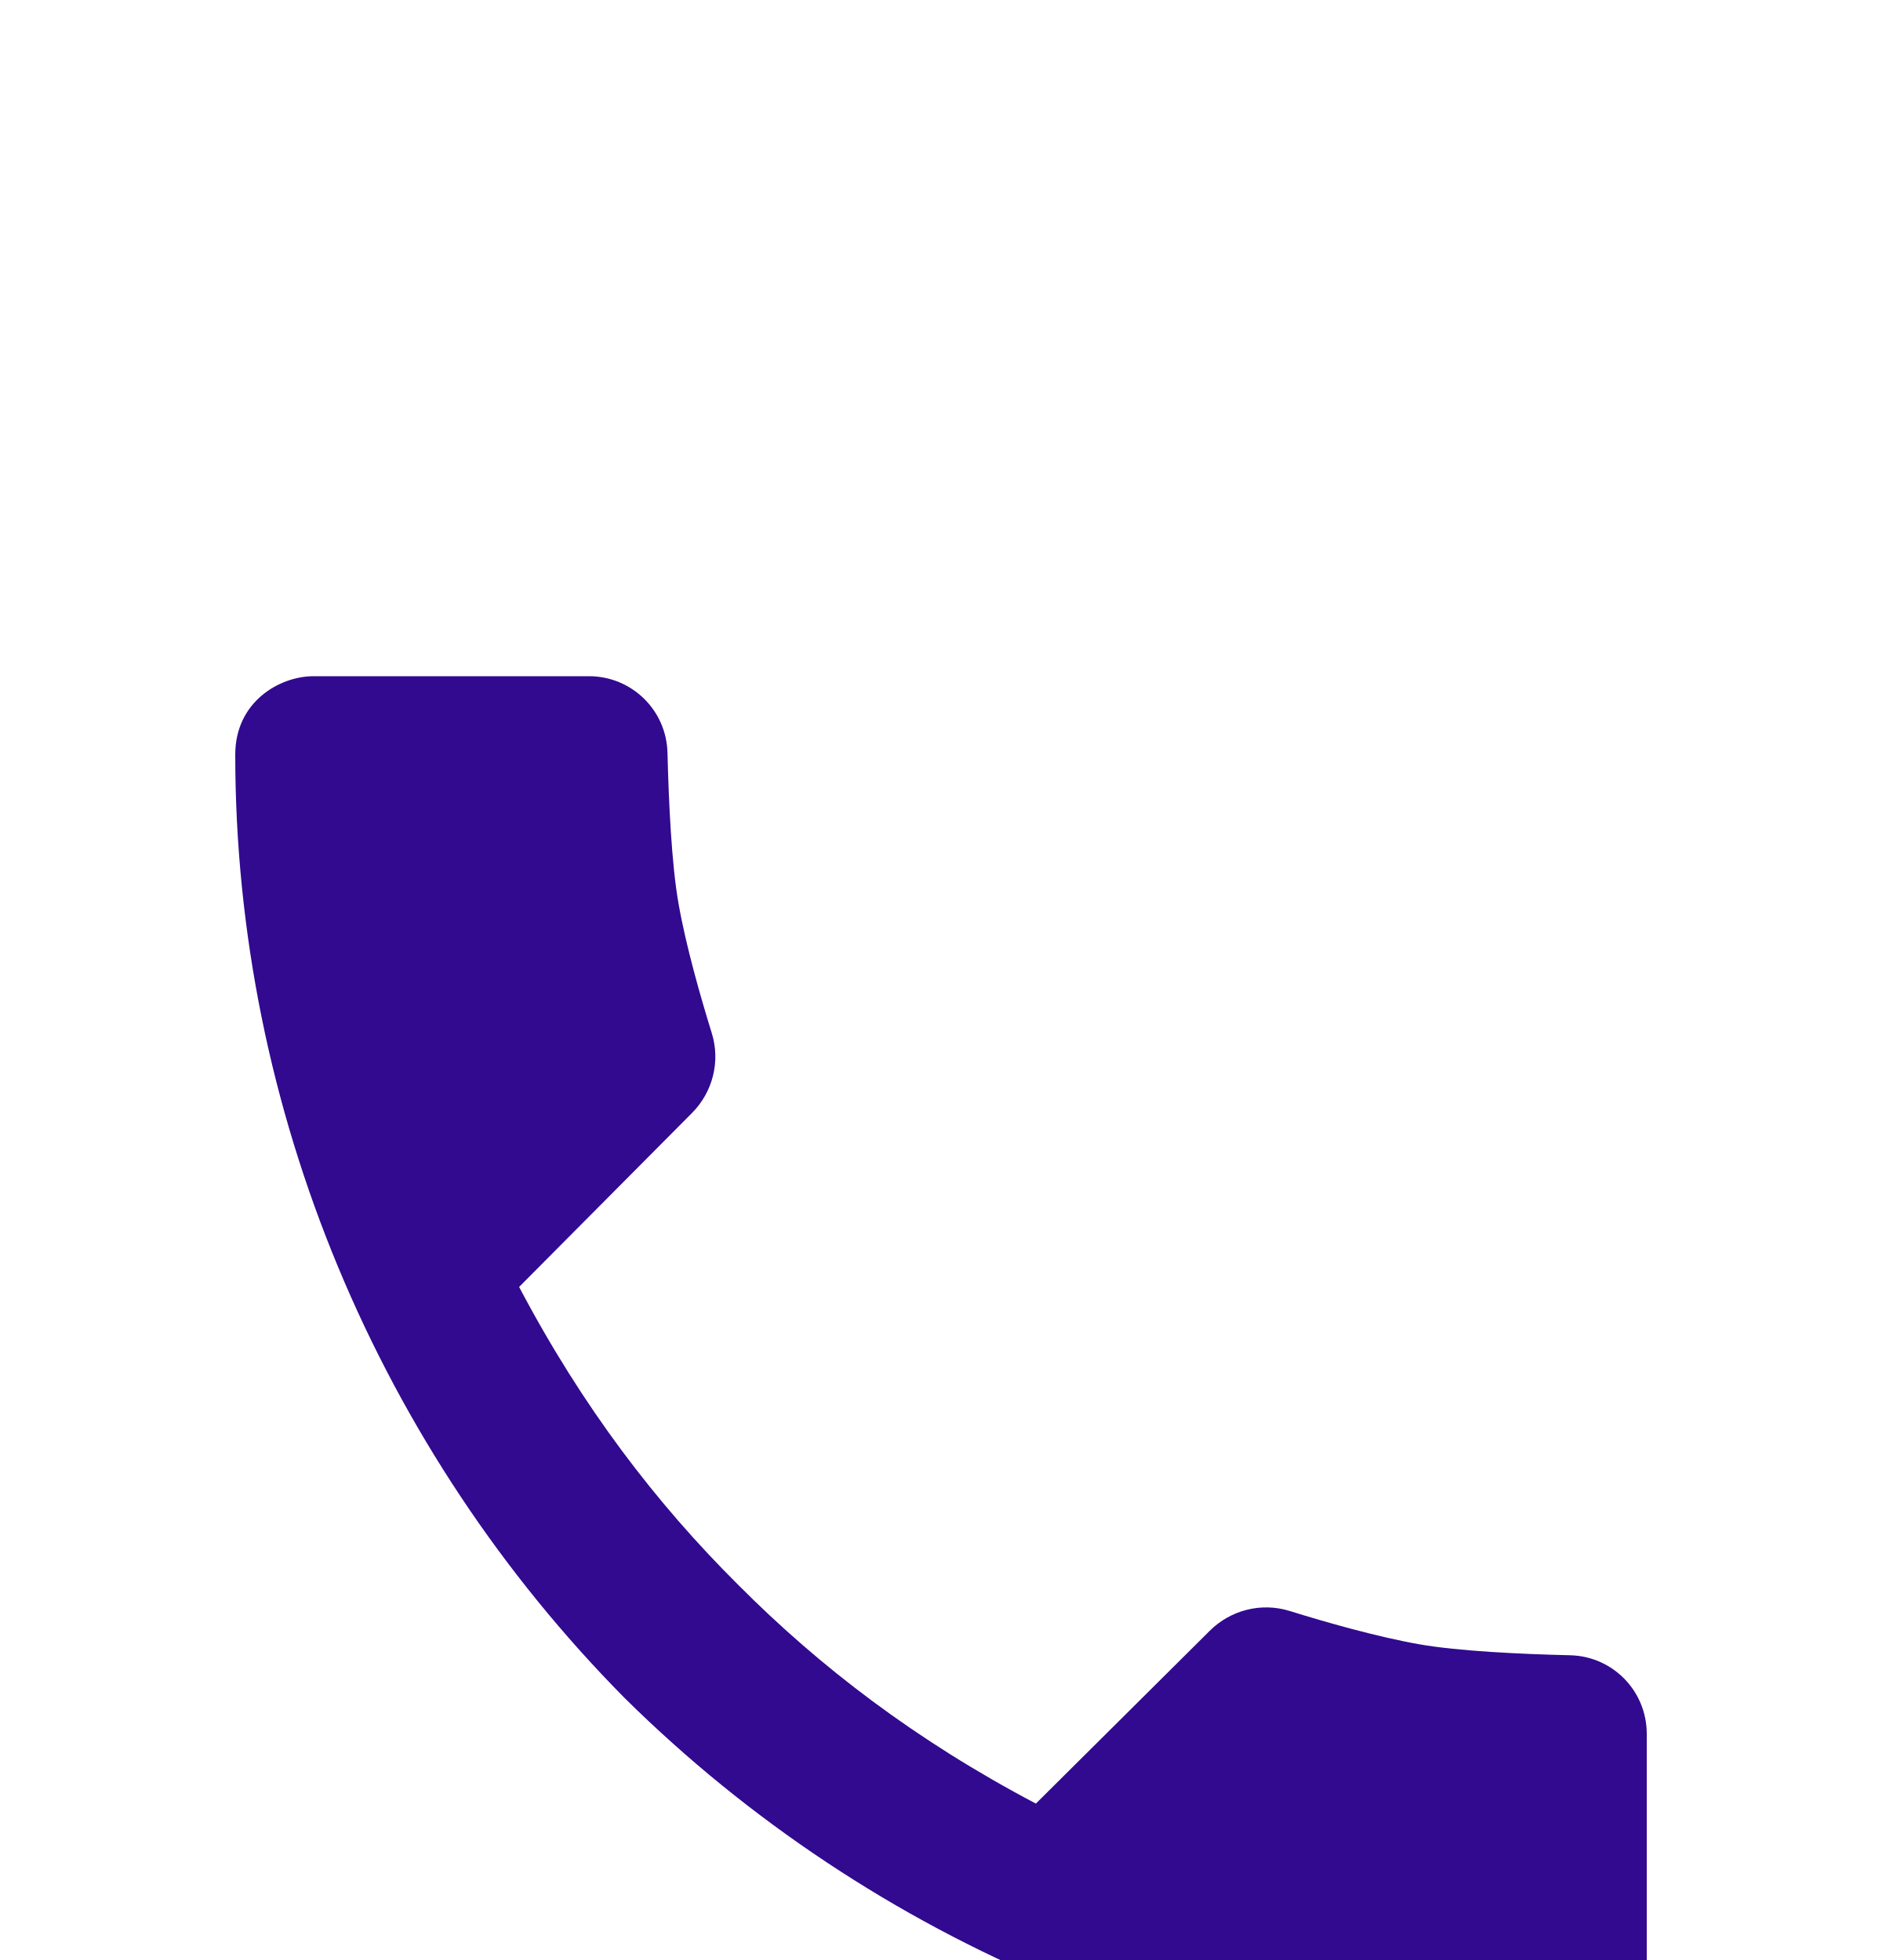
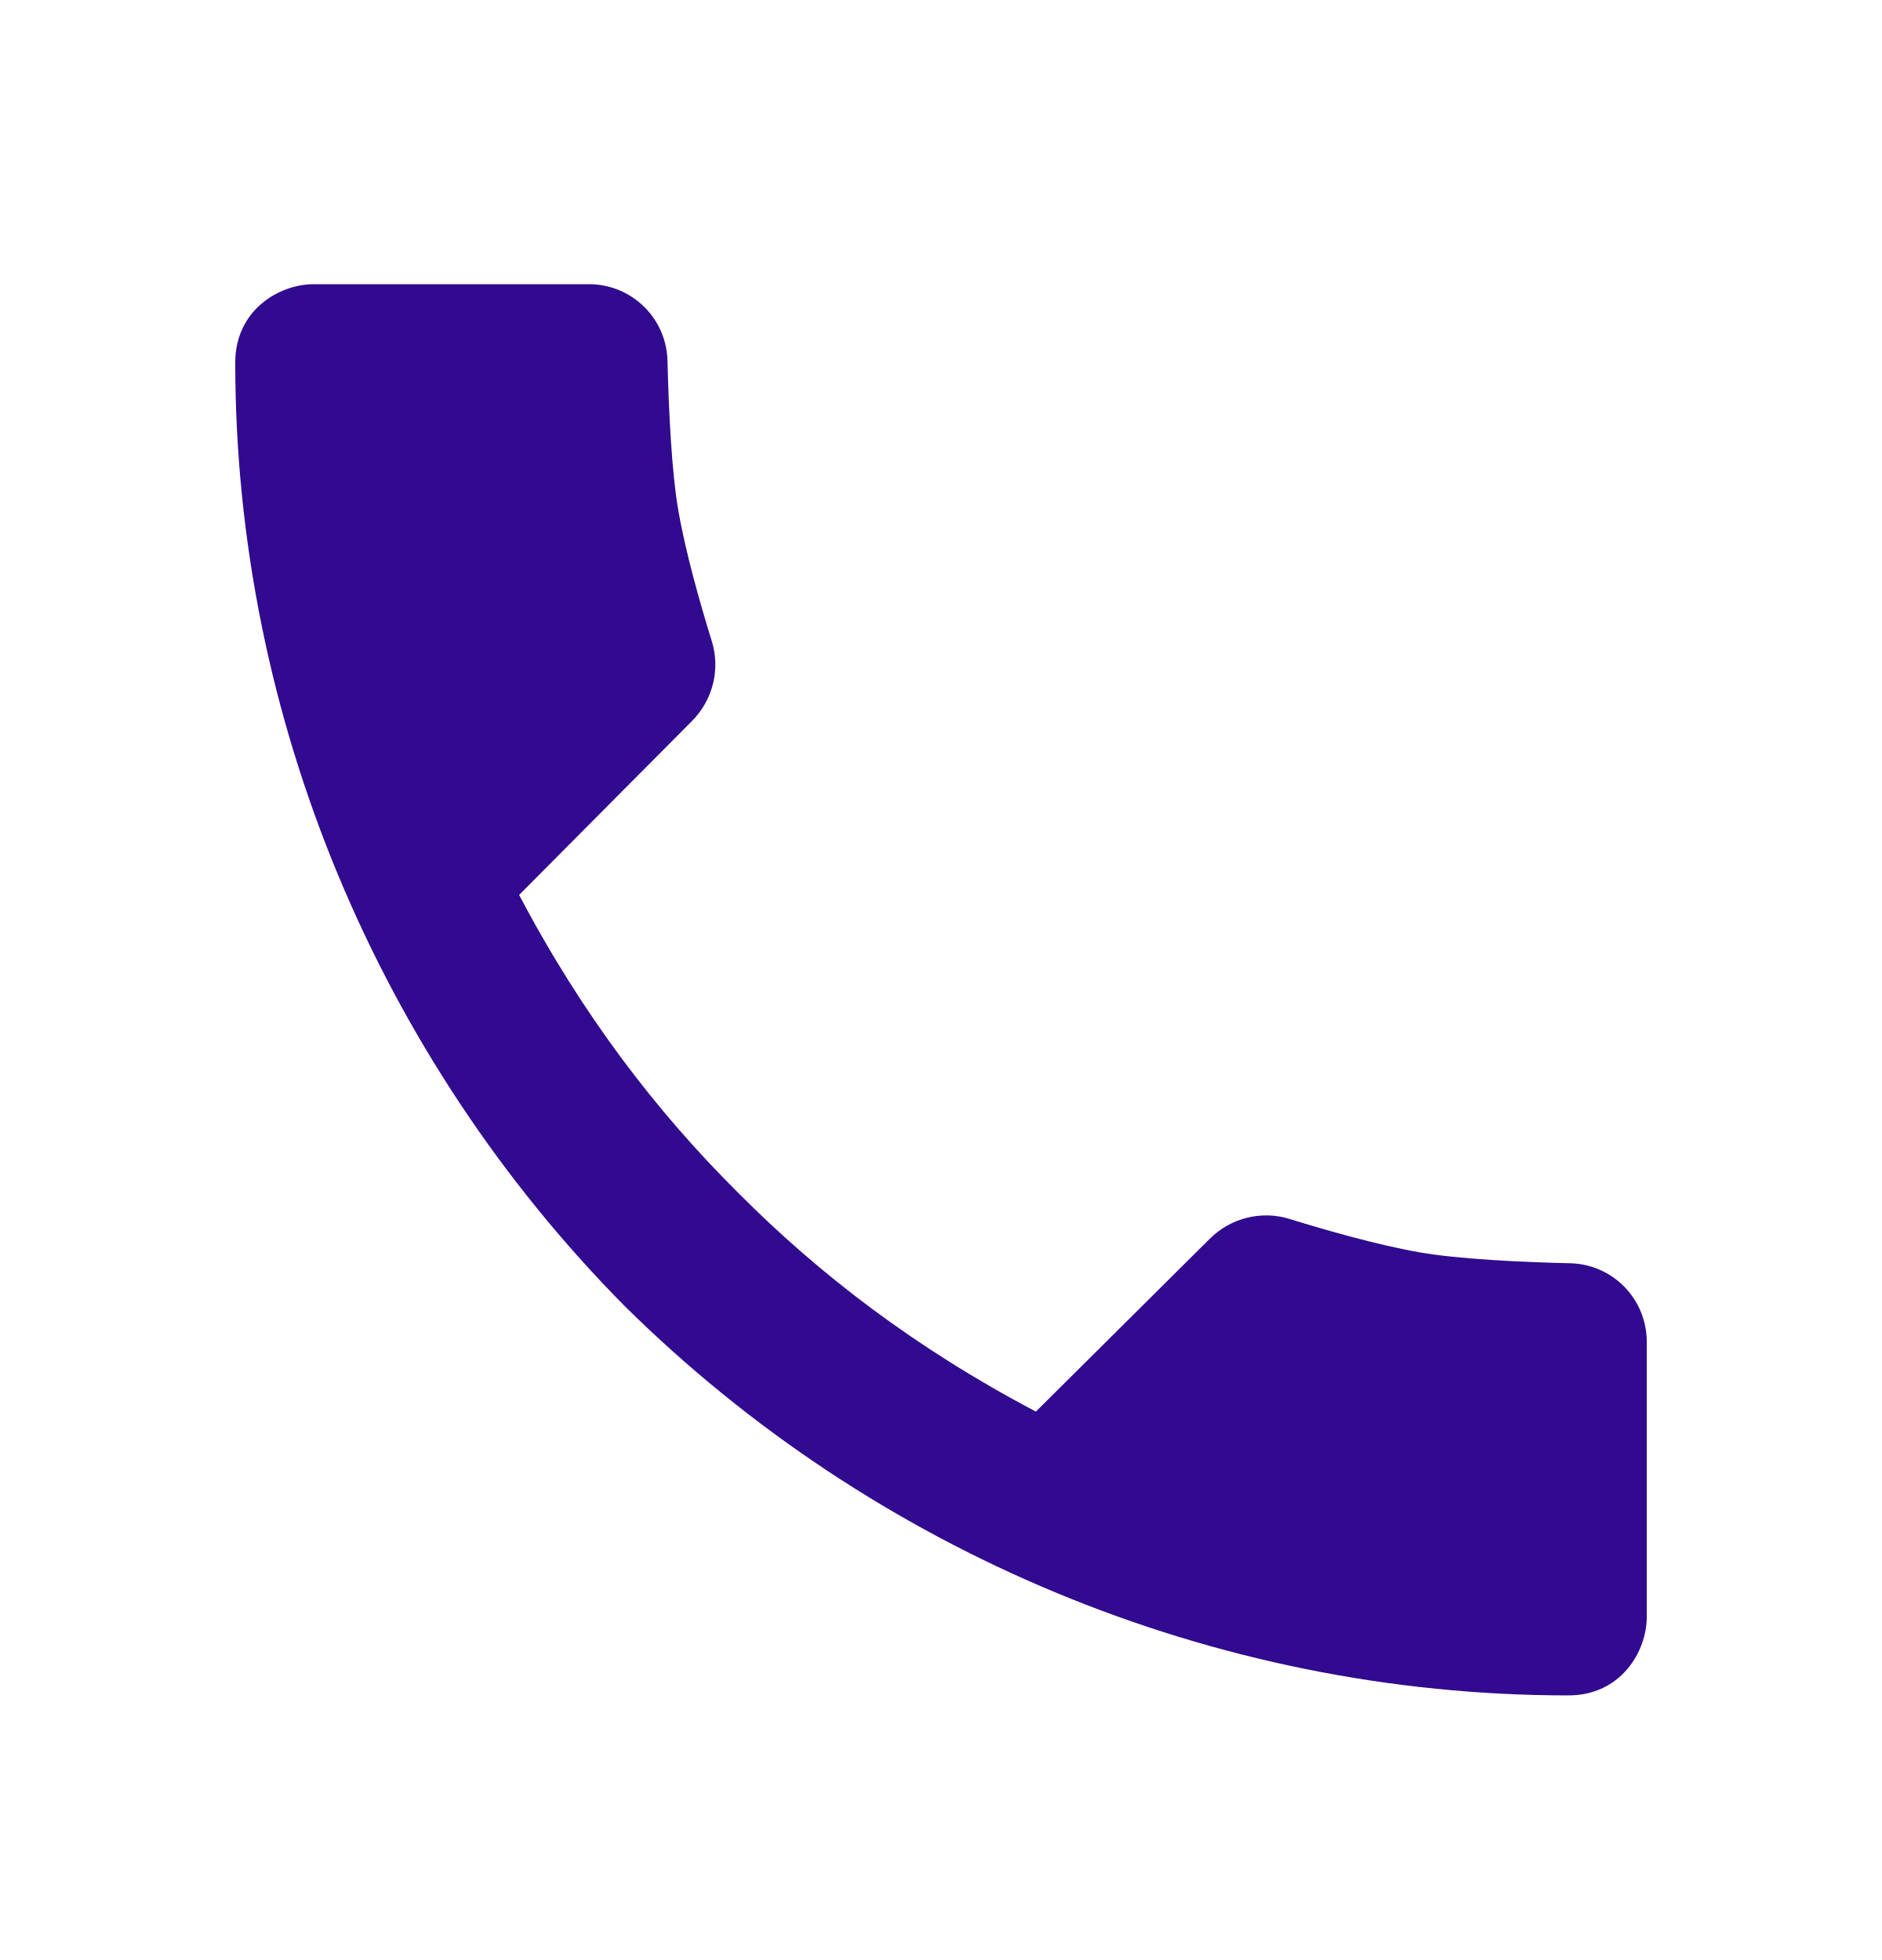
- <svg xmlns="http://www.w3.org/2000/svg" width="24" height="25" viewBox="0 0 24 15" fill="none">
+ <svg xmlns="http://www.w3.org/2000/svg" width="24" height="25" viewBox="0 0 24 25" fill="none">
  <path d="M20.023 16.113C19.393 16.098 18.6 16.061 18.099 15.973C17.557 15.877 16.905 15.691 16.446 15.548C16.086 15.436 15.694 15.535 15.427 15.801L13.21 18.005C11.678 17.198 10.451 16.258 9.412 15.213C8.367 14.174 7.427 12.947 6.62 11.415L8.824 9.197C9.09 8.93 9.189 8.538 9.077 8.178C8.935 7.72 8.748 7.068 8.653 6.526C8.564 6.025 8.528 5.232 8.512 4.602C8.499 4.057 8.055 3.625 7.51 3.625H4C3.562 3.625 3 3.953 3 4.625C3 9.164 4.84 13.499 7.966 16.659C11.126 19.785 15.461 21.625 20 21.625C20.672 21.625 21 21.063 21 20.625V17.115C21 16.57 20.568 16.126 20.023 16.113Z" fill="#310A90" />
</svg>
